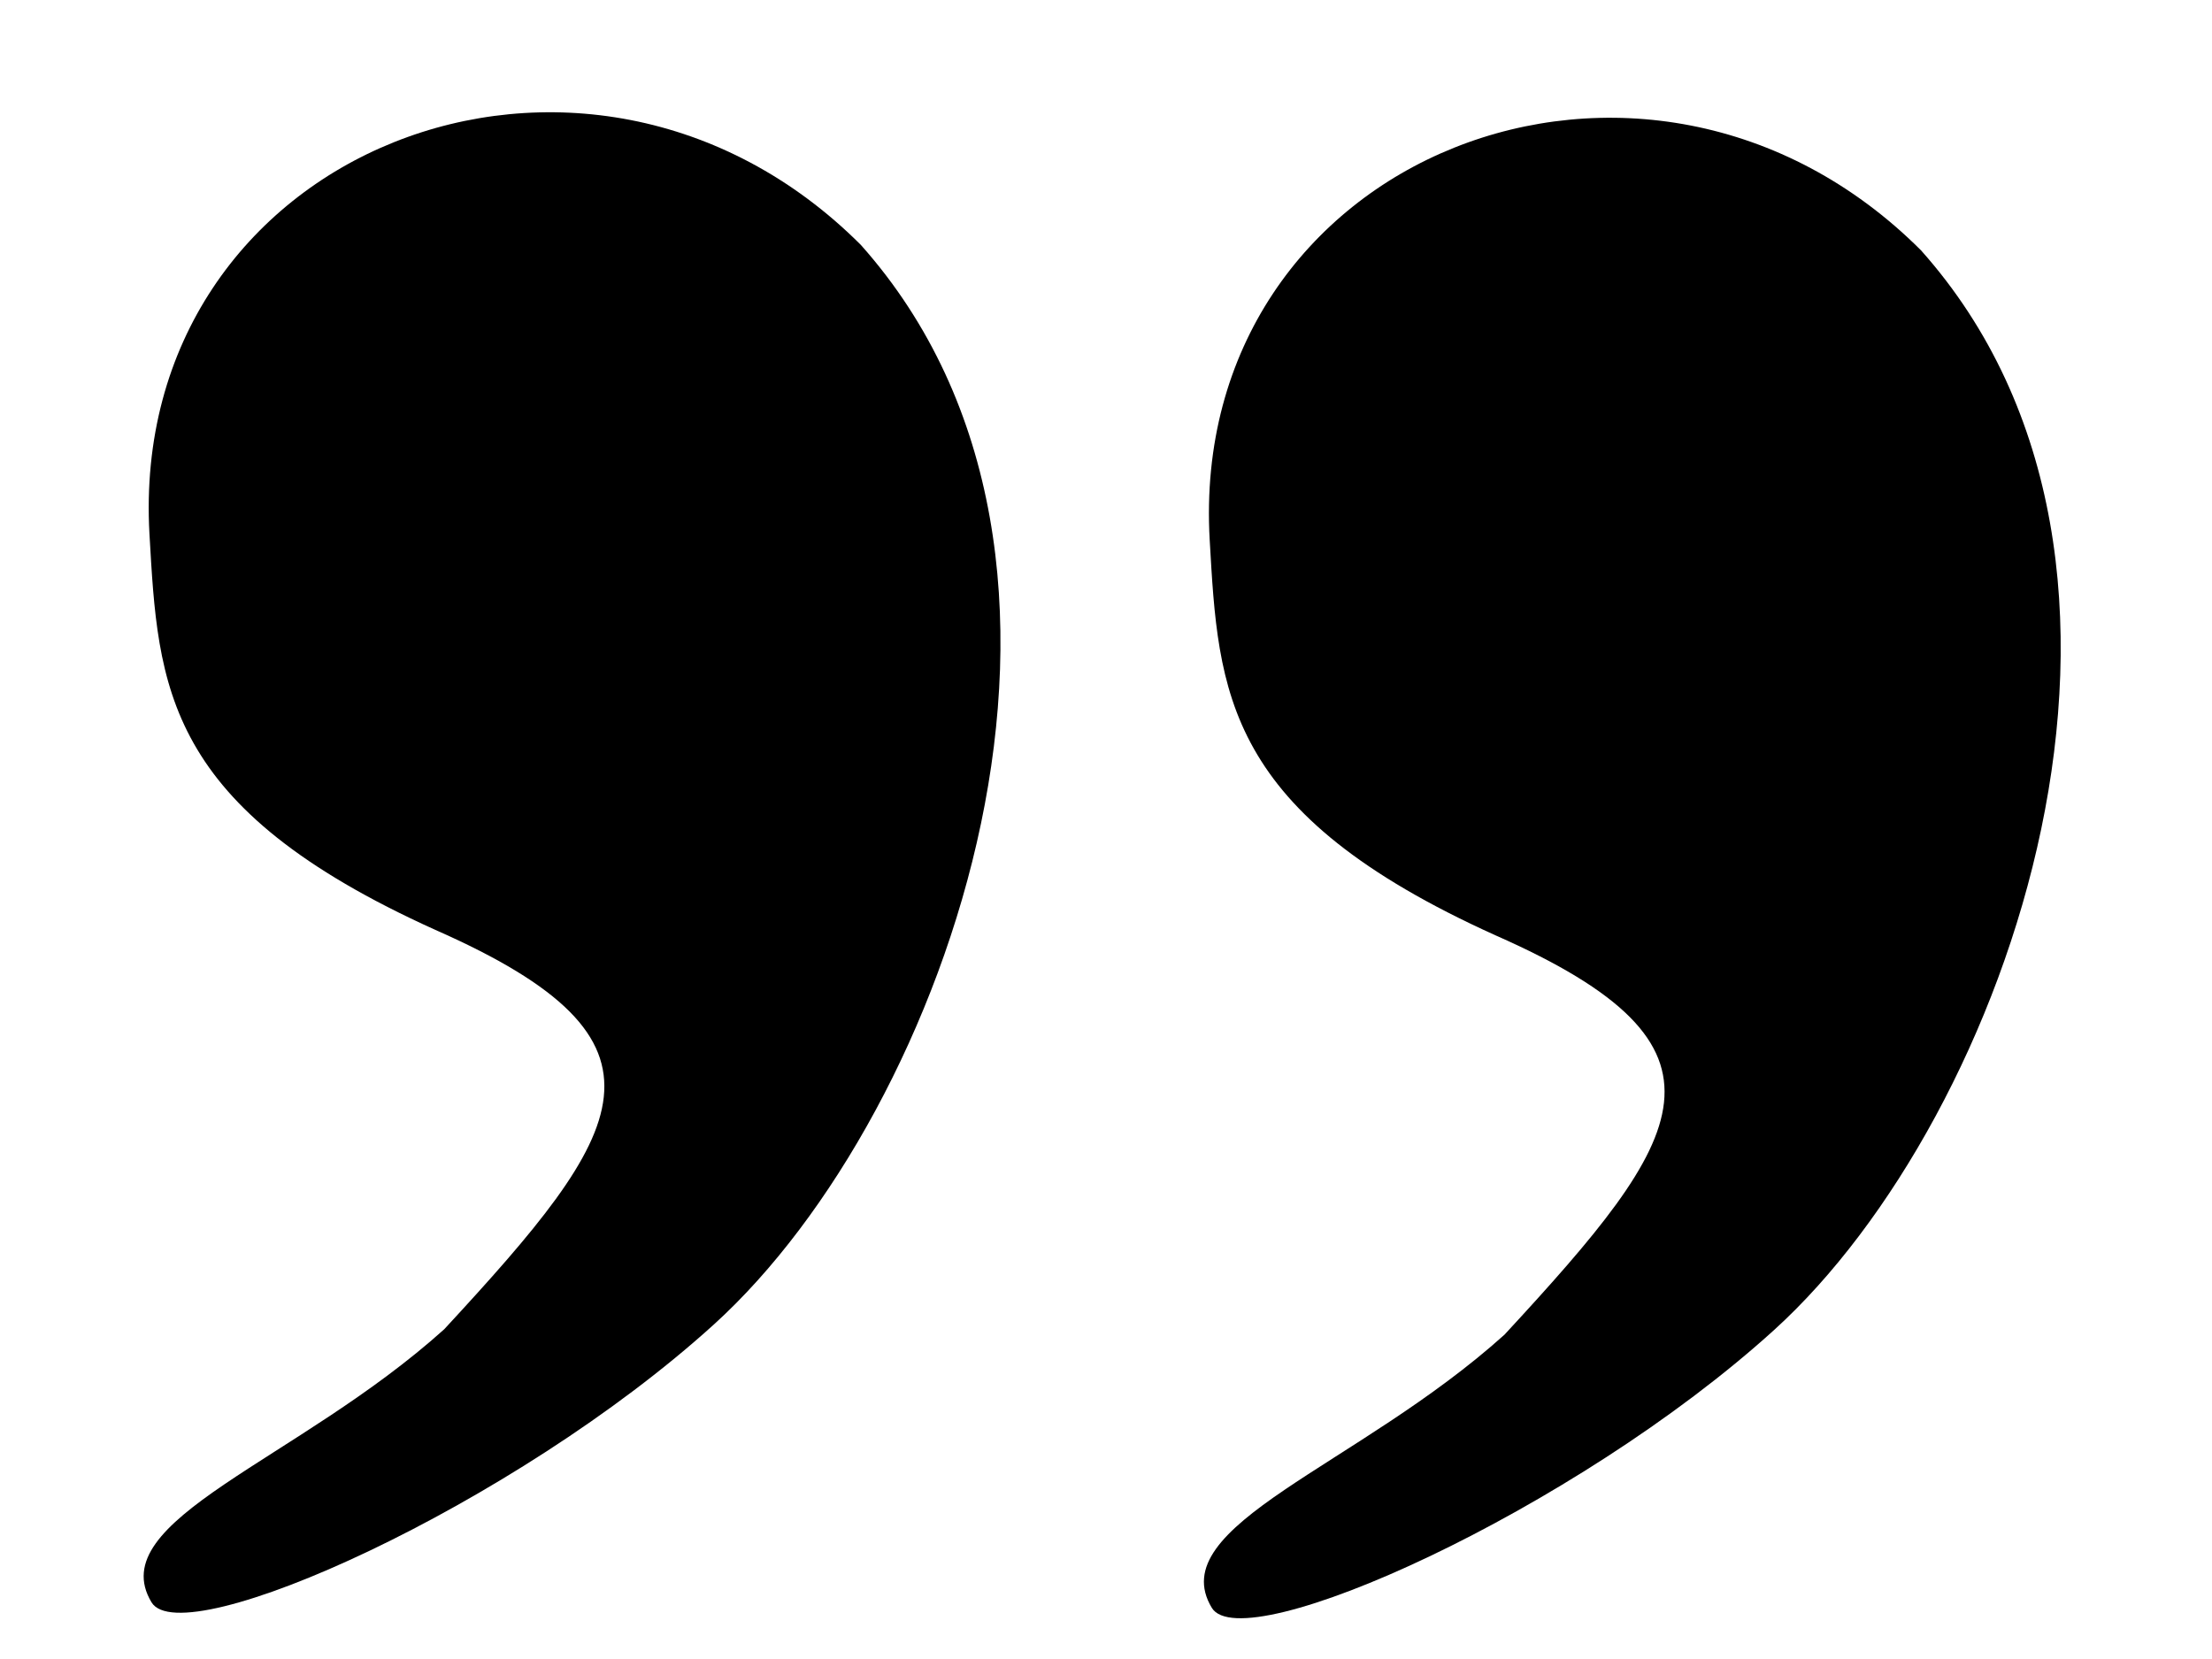
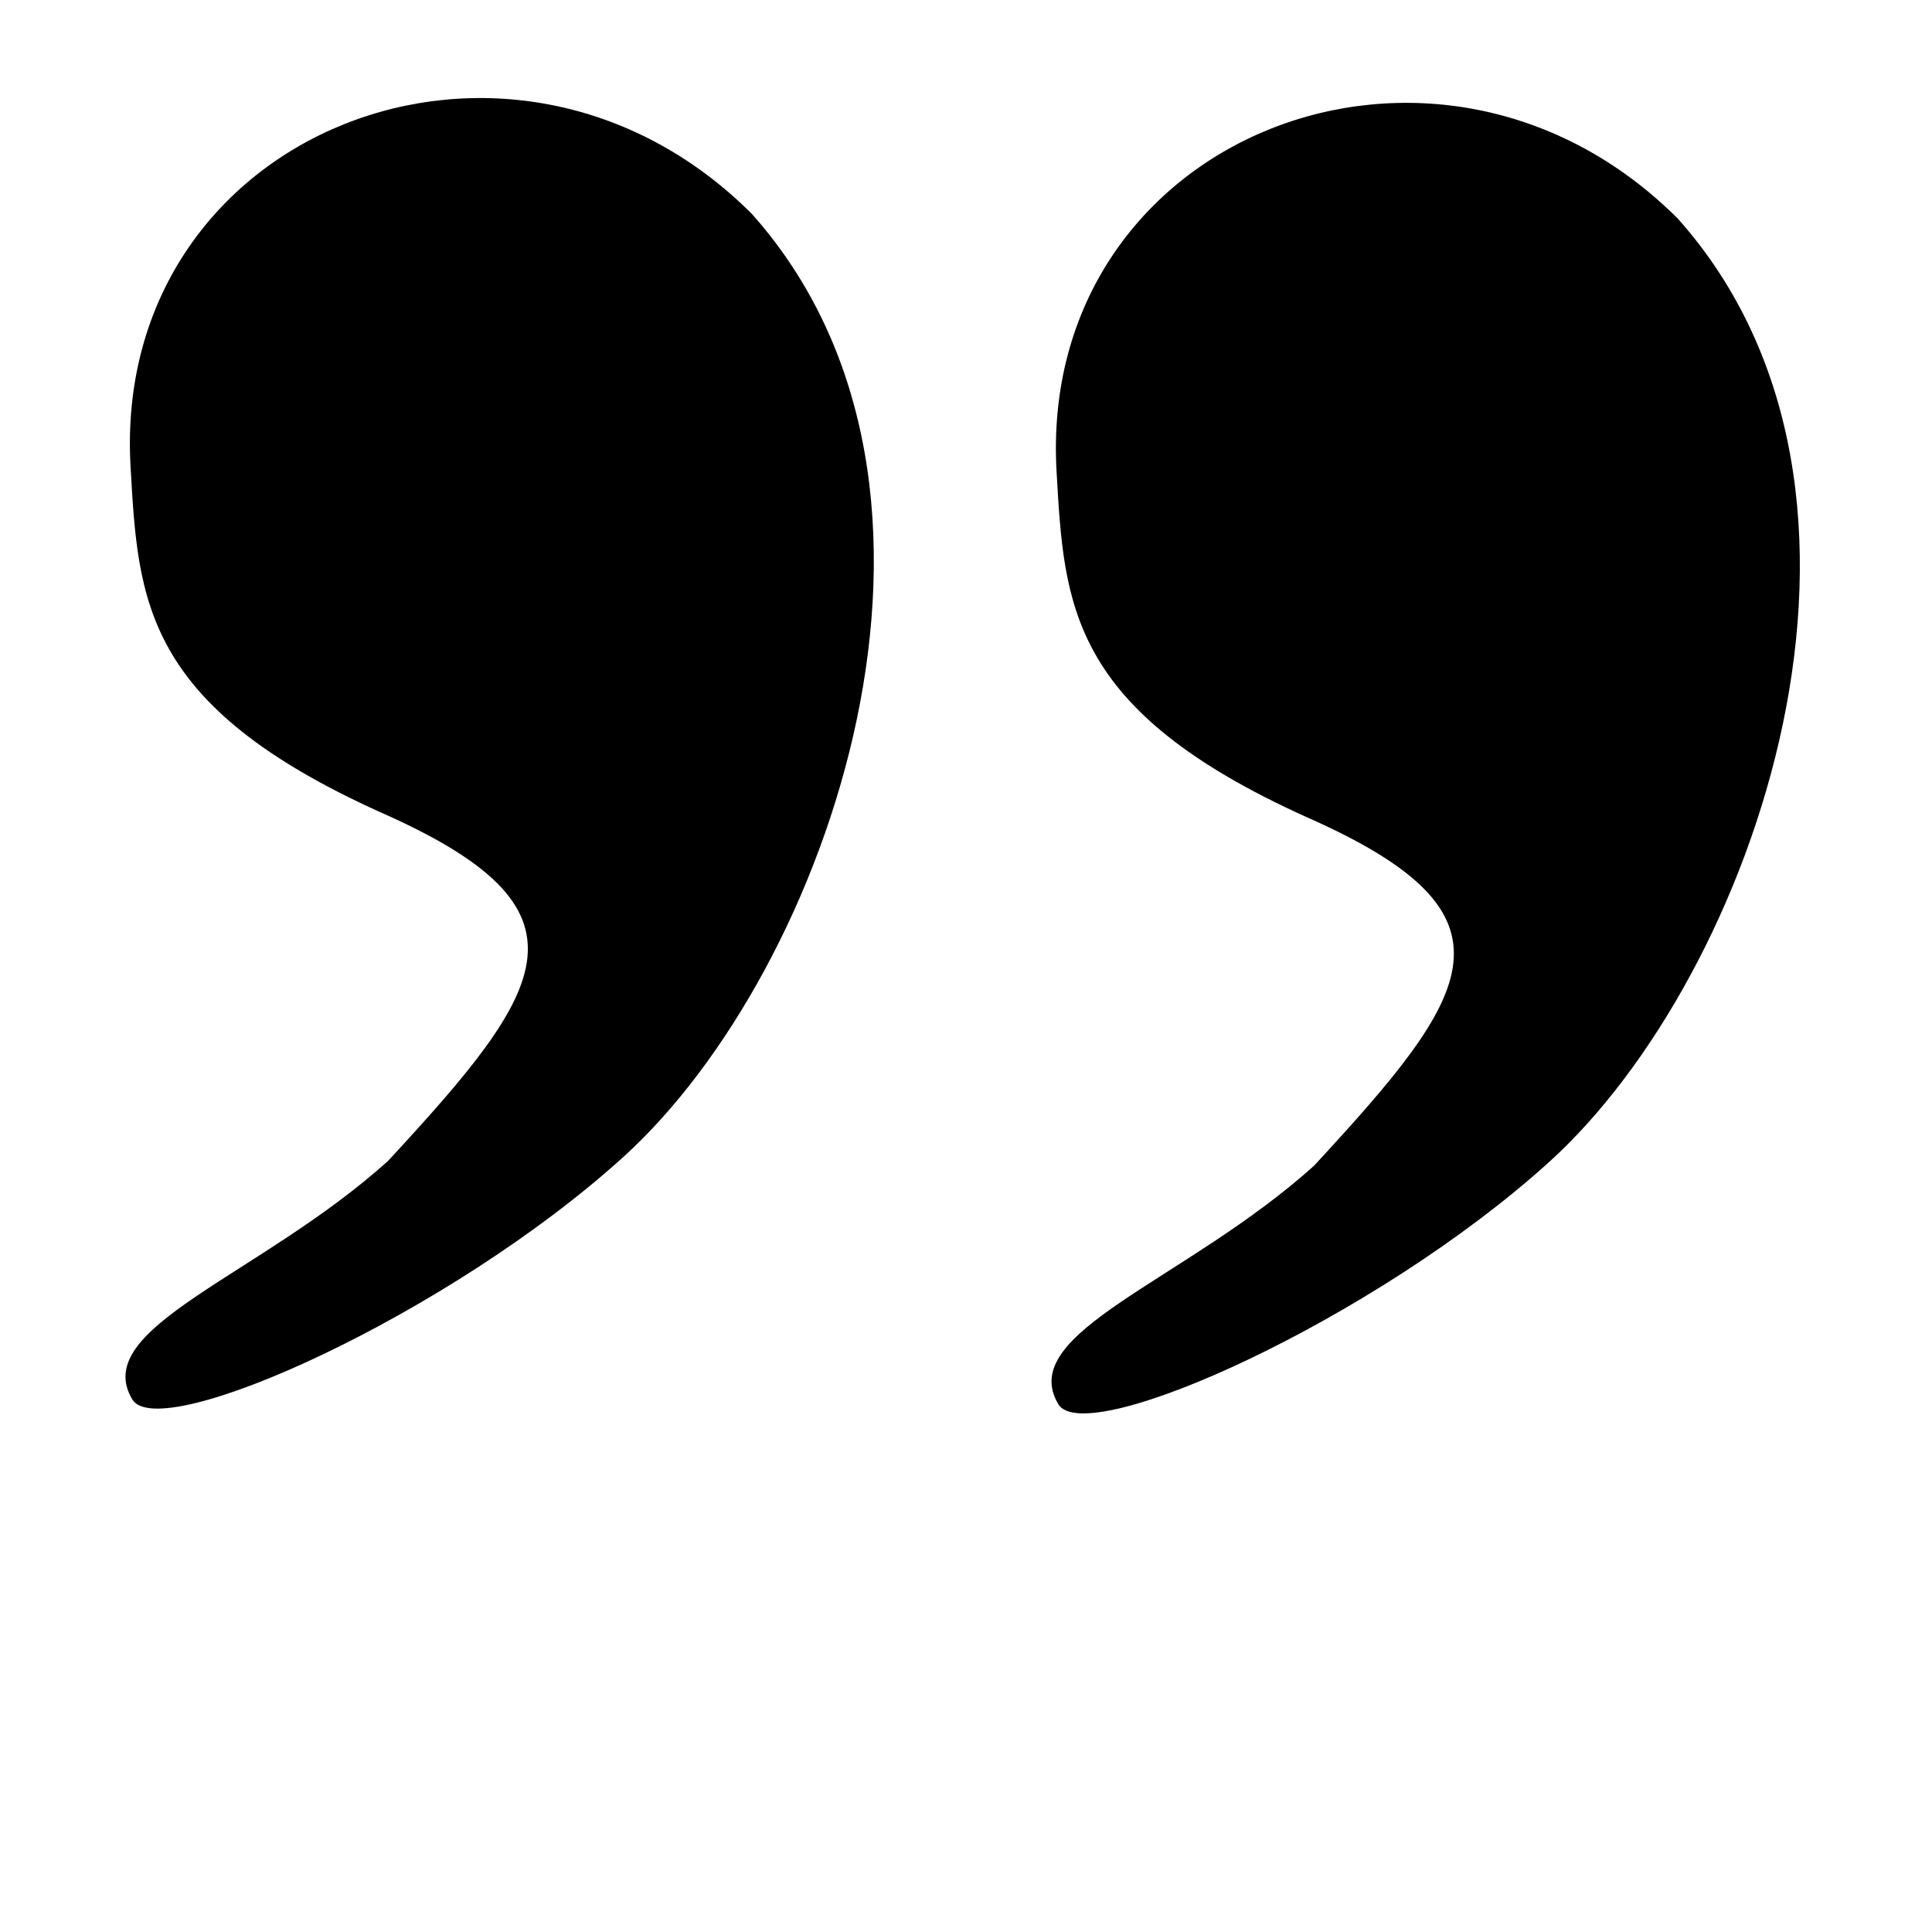
- <svg xmlns="http://www.w3.org/2000/svg" id="svg2" width="40" height="30" version="1.0">
-   <defs id="defs5" />
+ <svg xmlns="http://www.w3.org/2000/svg" viewBox="0 0 40 40">
  <path style="opacity:1;fill:#000000;fill-opacity:1" d="M 15.567,4.429 C 20.661,10.148 17.152,20.102 12.91,23.95 C 9.295,27.23 3.305,29.911 2.74,28.975 C 1.843,27.485 5.376,26.428 8.033,24.037 C 11.349,20.451 12.463,18.839 7.874,16.816 C 2.955,14.596 2.861,12.425 2.703,9.662 C 2.305,2.709 10.593,-0.545 15.567,4.429 z " id="path1873" />
  <path style="opacity:1;fill:#000000;fill-opacity:1" d="M 34.739,4.528 C 39.834,10.247 36.324,20.201 32.082,24.05 C 28.467,27.329 22.477,30.011 21.913,29.074 C 21.015,27.584 24.548,26.527 27.205,24.136 C 30.521,20.55 31.635,18.938 27.046,16.915 C 22.127,14.695 22.033,12.524 21.875,9.762 C 21.477,2.808 29.765,-0.445 34.739,4.528 z " id="path1875" />
</svg>
